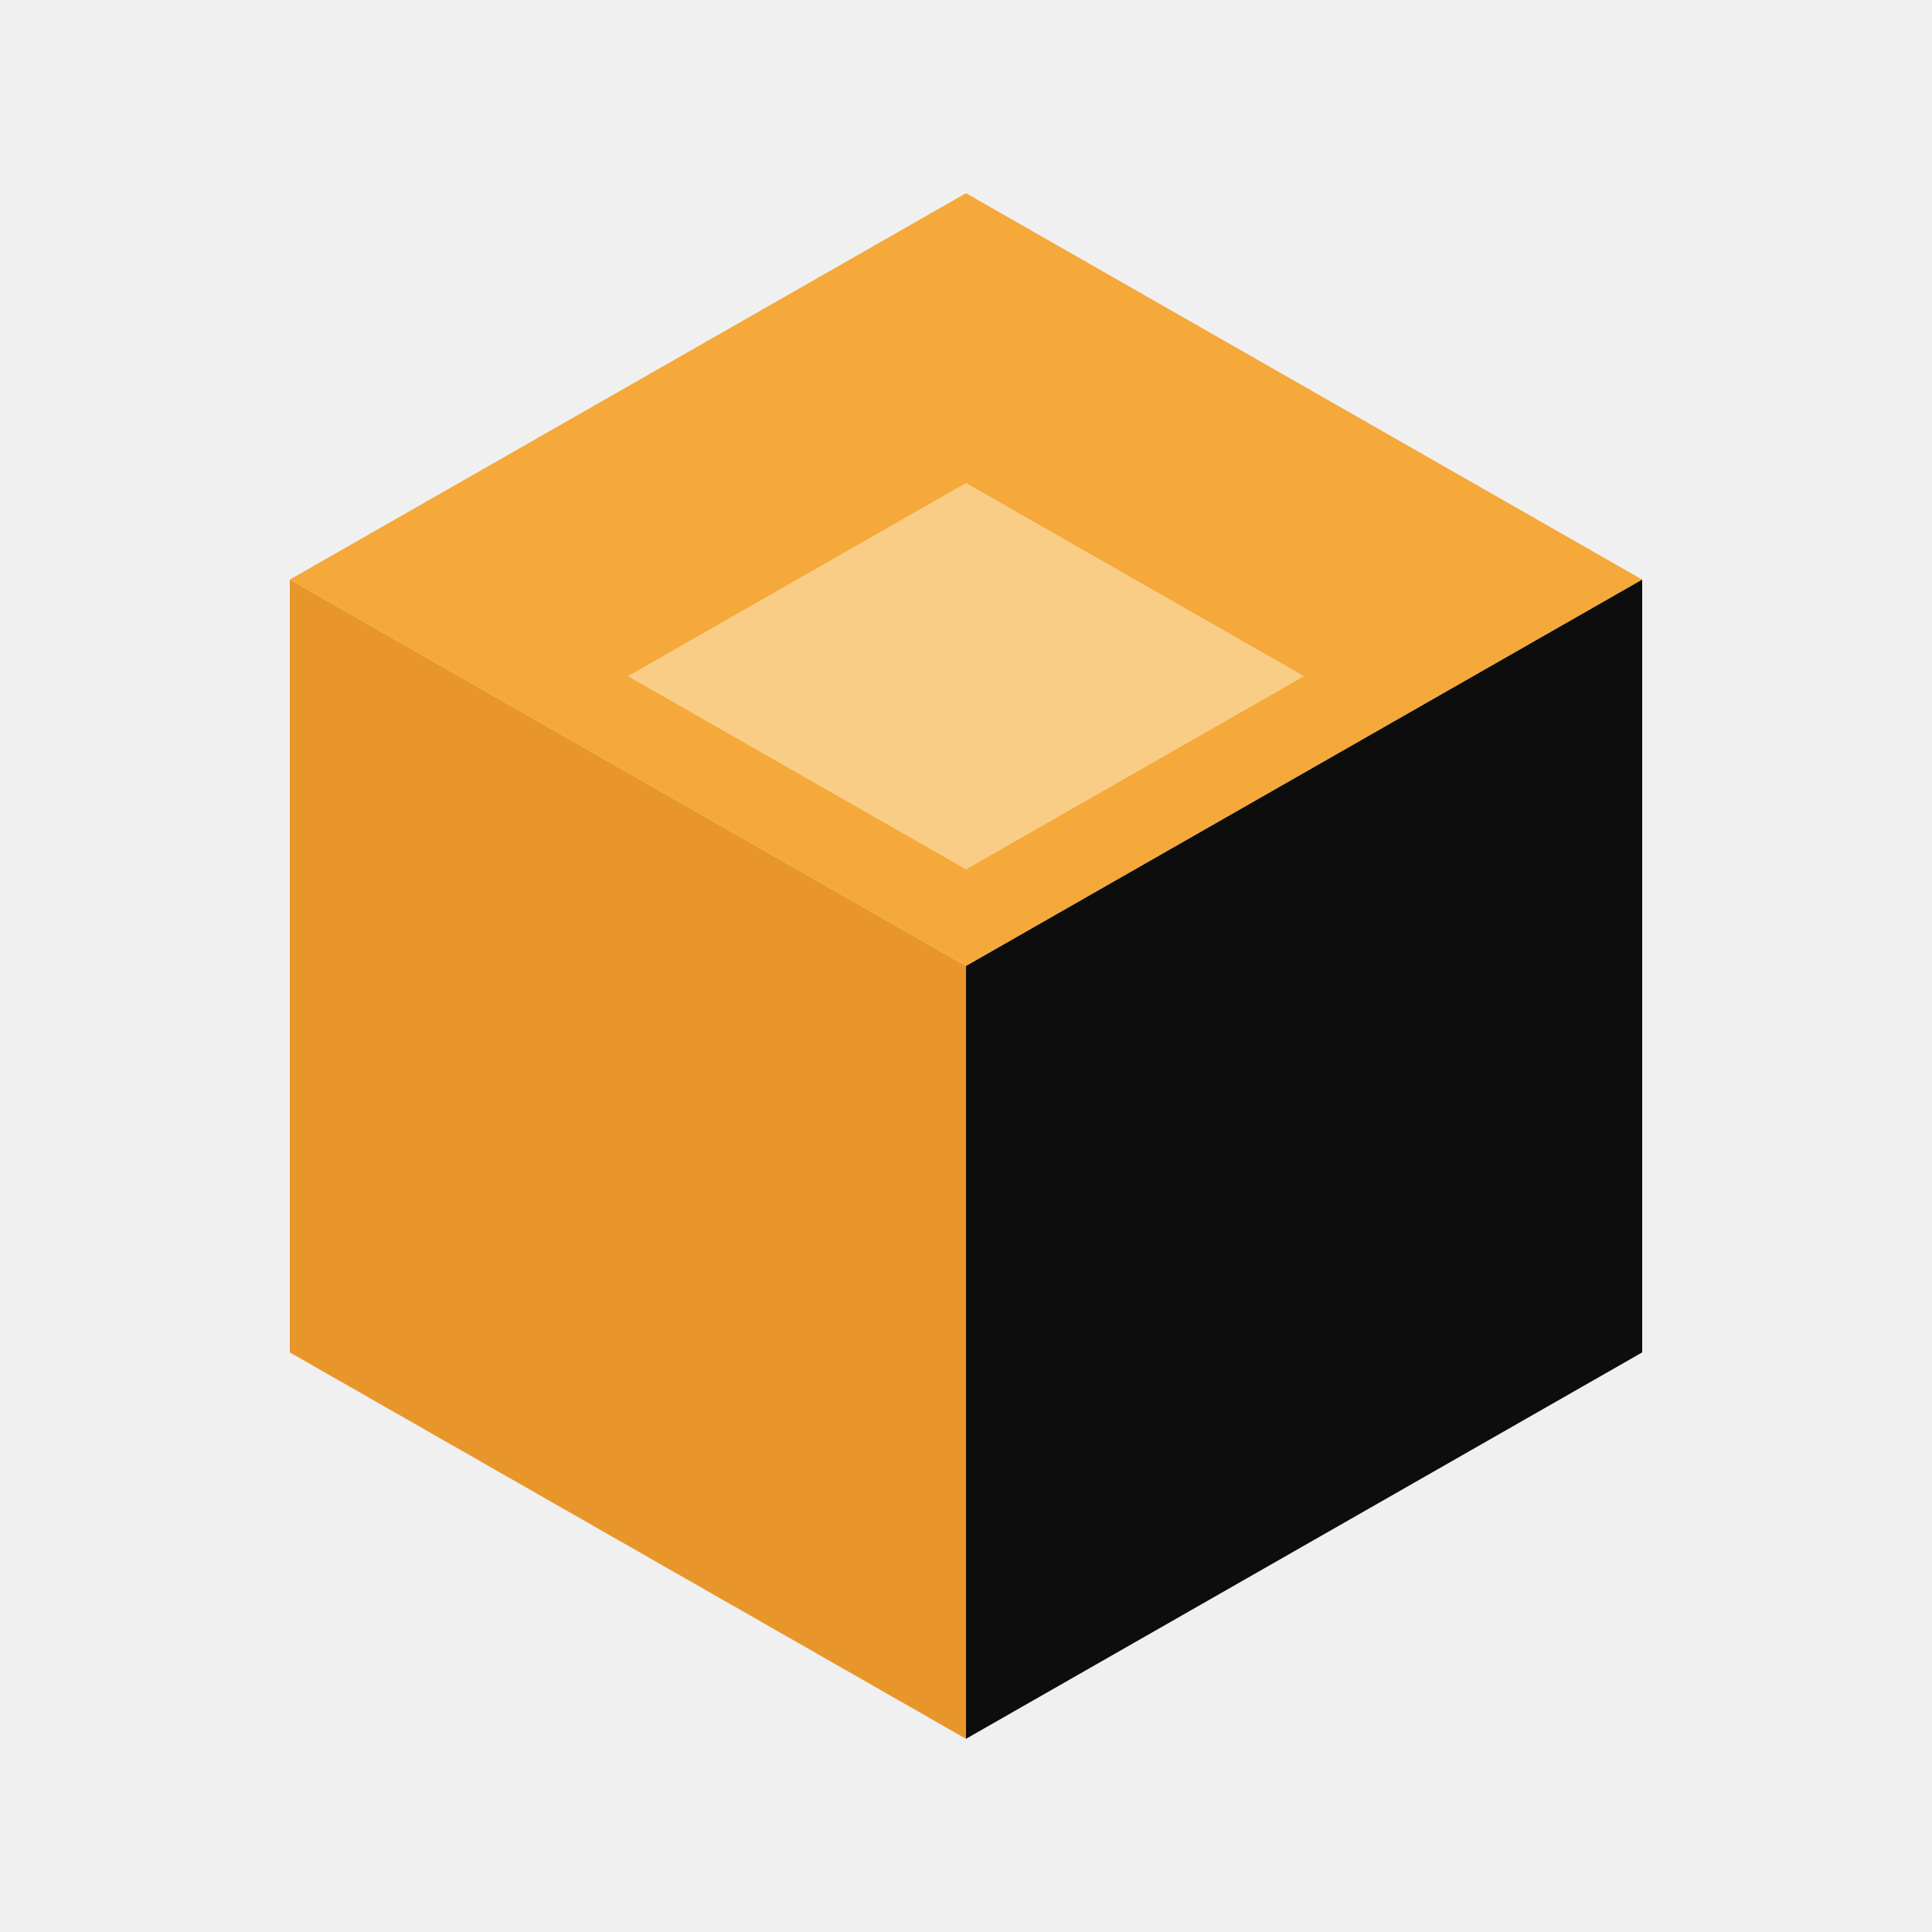
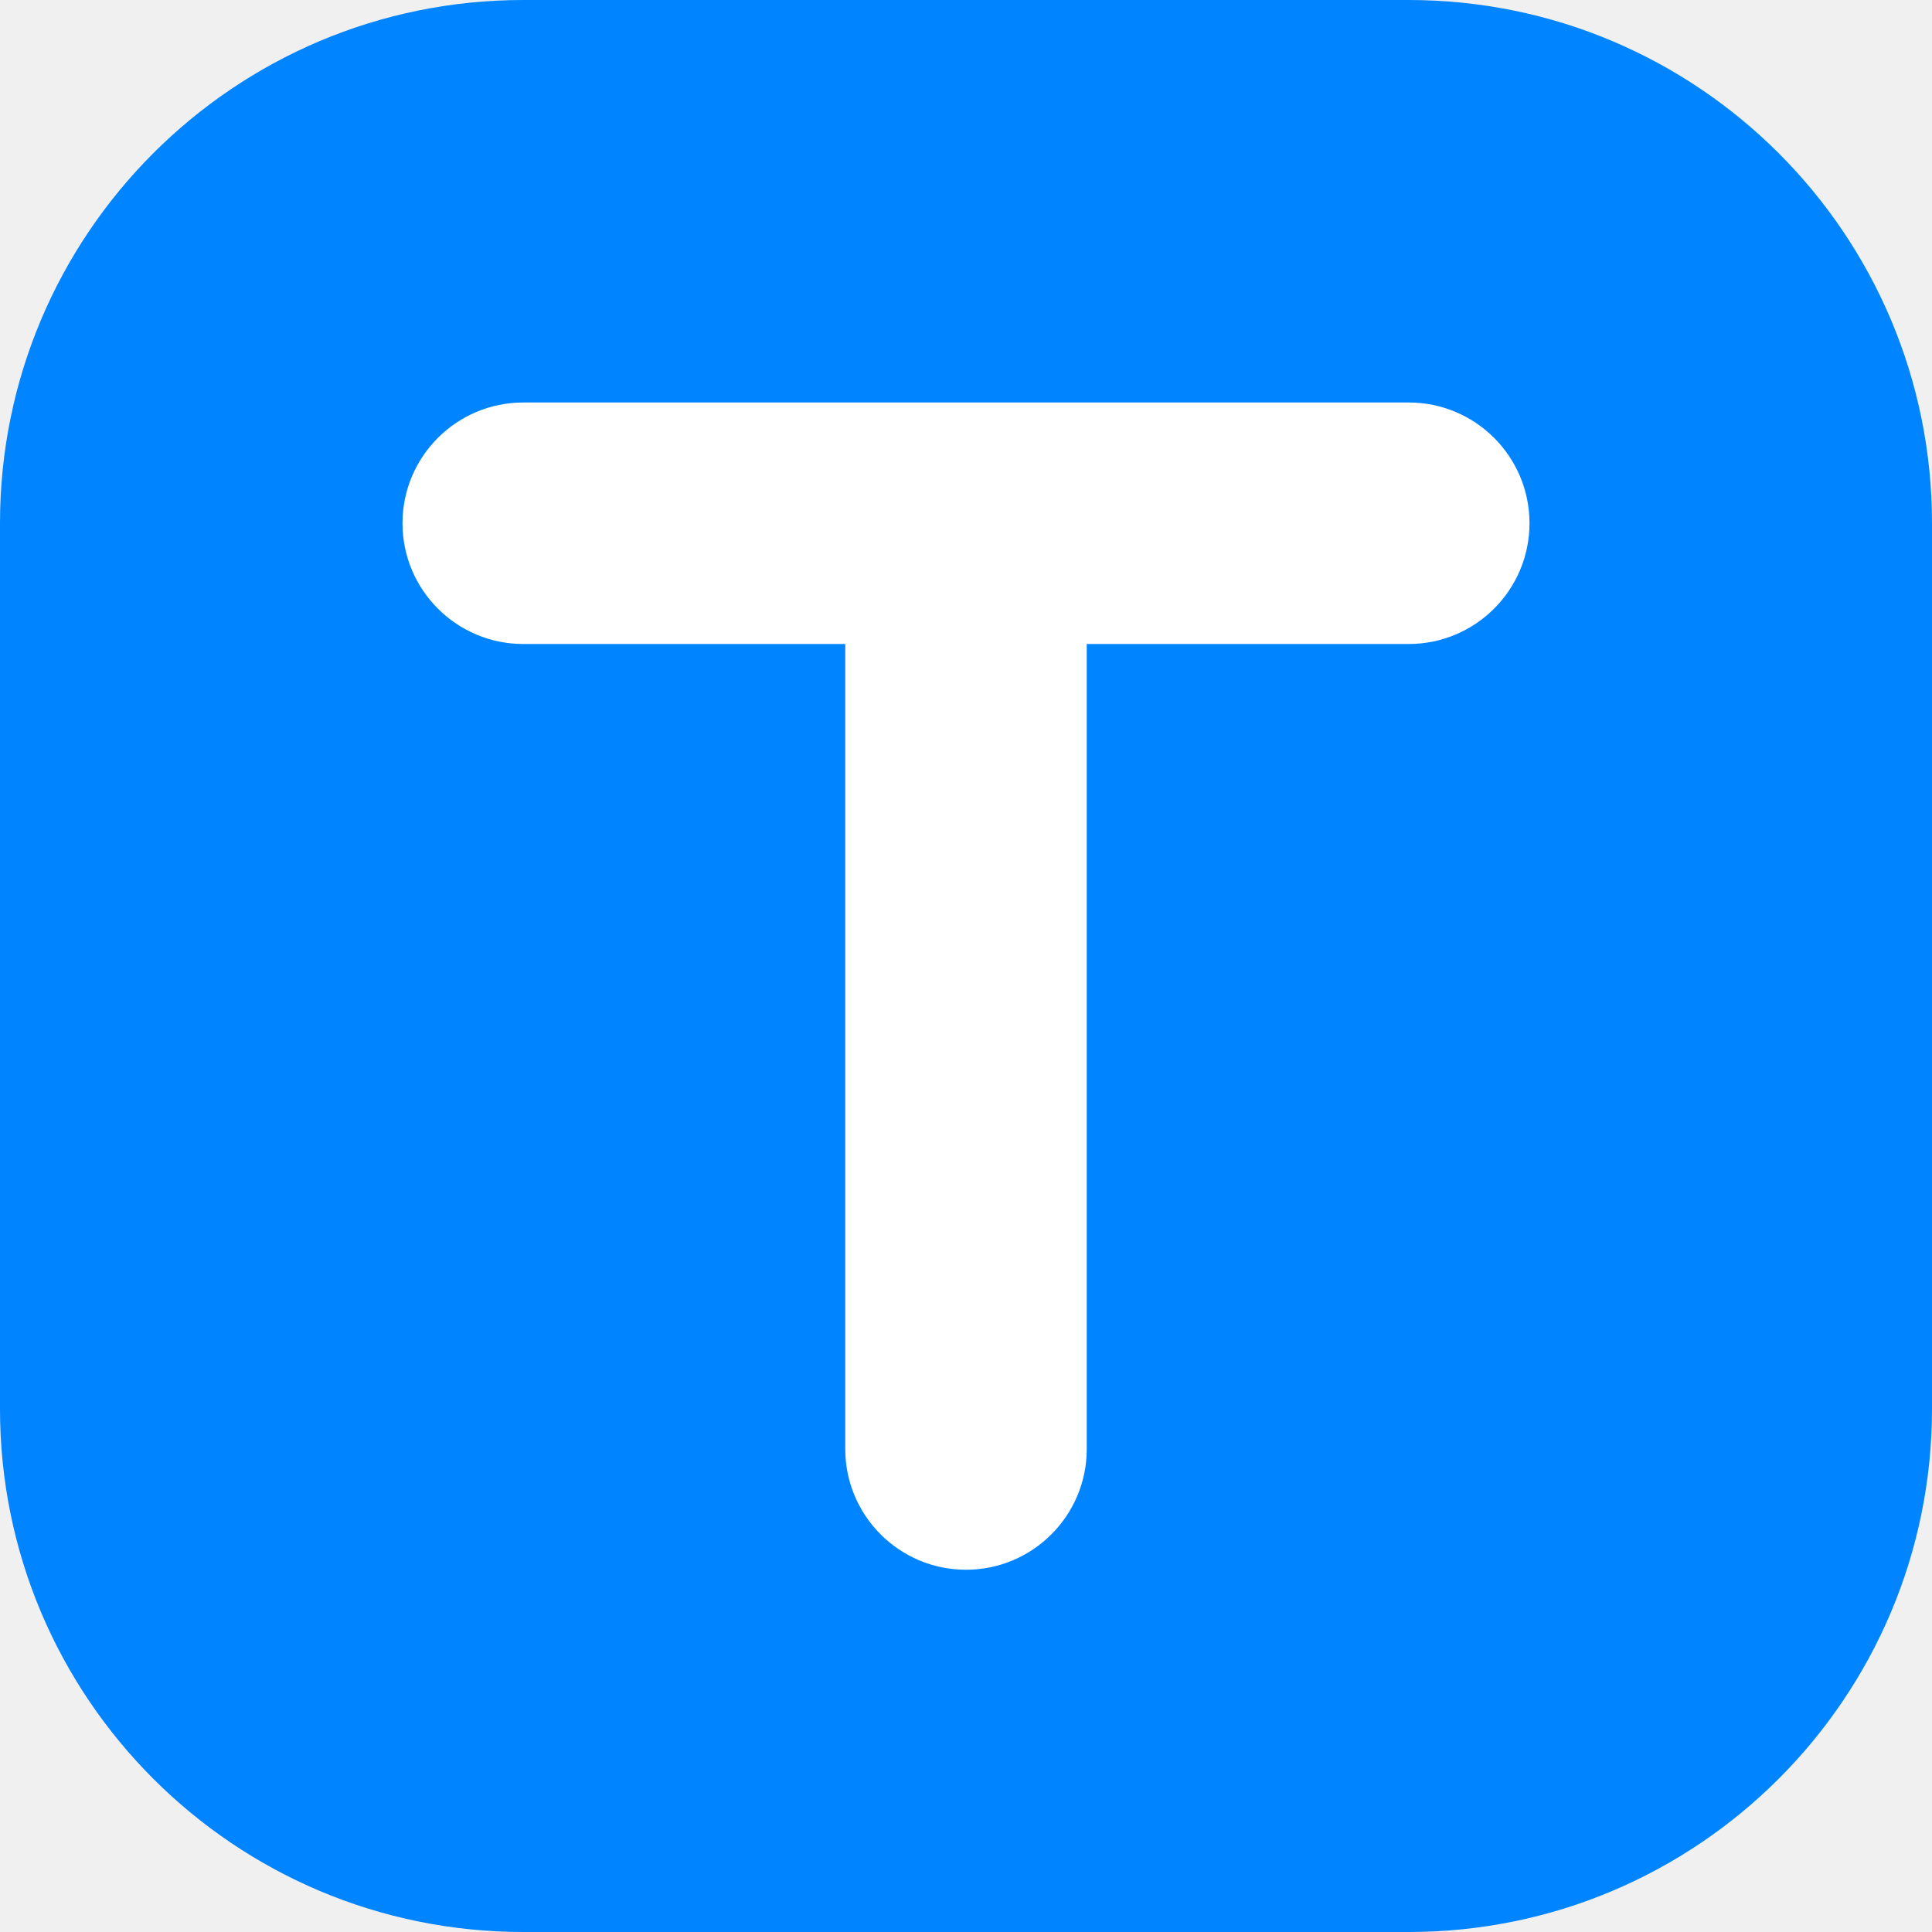
- <svg xmlns="http://www.w3.org/2000/svg" viewBox="0 0 40 40" fill="none">
-   <polygon points="20,4 34,12 20,20 6,12" fill="#F5A93B" />
-   <polygon points="6,12 20,20 20,36 6,28" fill="#E8962A" />
-   <polygon points="20,20 34,12 34,28 20,36" fill="#0D0D0D" />
-   <polygon points="20,10 27,14 20,18 13,14" fill="#FCE5B5" opacity="0.6" />
+ <svg xmlns="http://www.w3.org/2000/svg" viewBox="0 0 24 24" fill="none">
+   <rect width="24" height="24" rx="6.5" fill="#0084FF" />
+   <path d="M5 6.5C5 5.672 5.672 5 6.5 5H17.5C18.328 5 19 5.672 19 6.5C19 7.328 18.328 8 17.5 8H13.5V18C13.5 18.828 12.828 19.5 12 19.5C11.172 19.5 10.5 18.828 10.5 18V8H6.5C5.672 8 5 7.328 5 6.5Z" fill="#FFFFFF" />
</svg>
